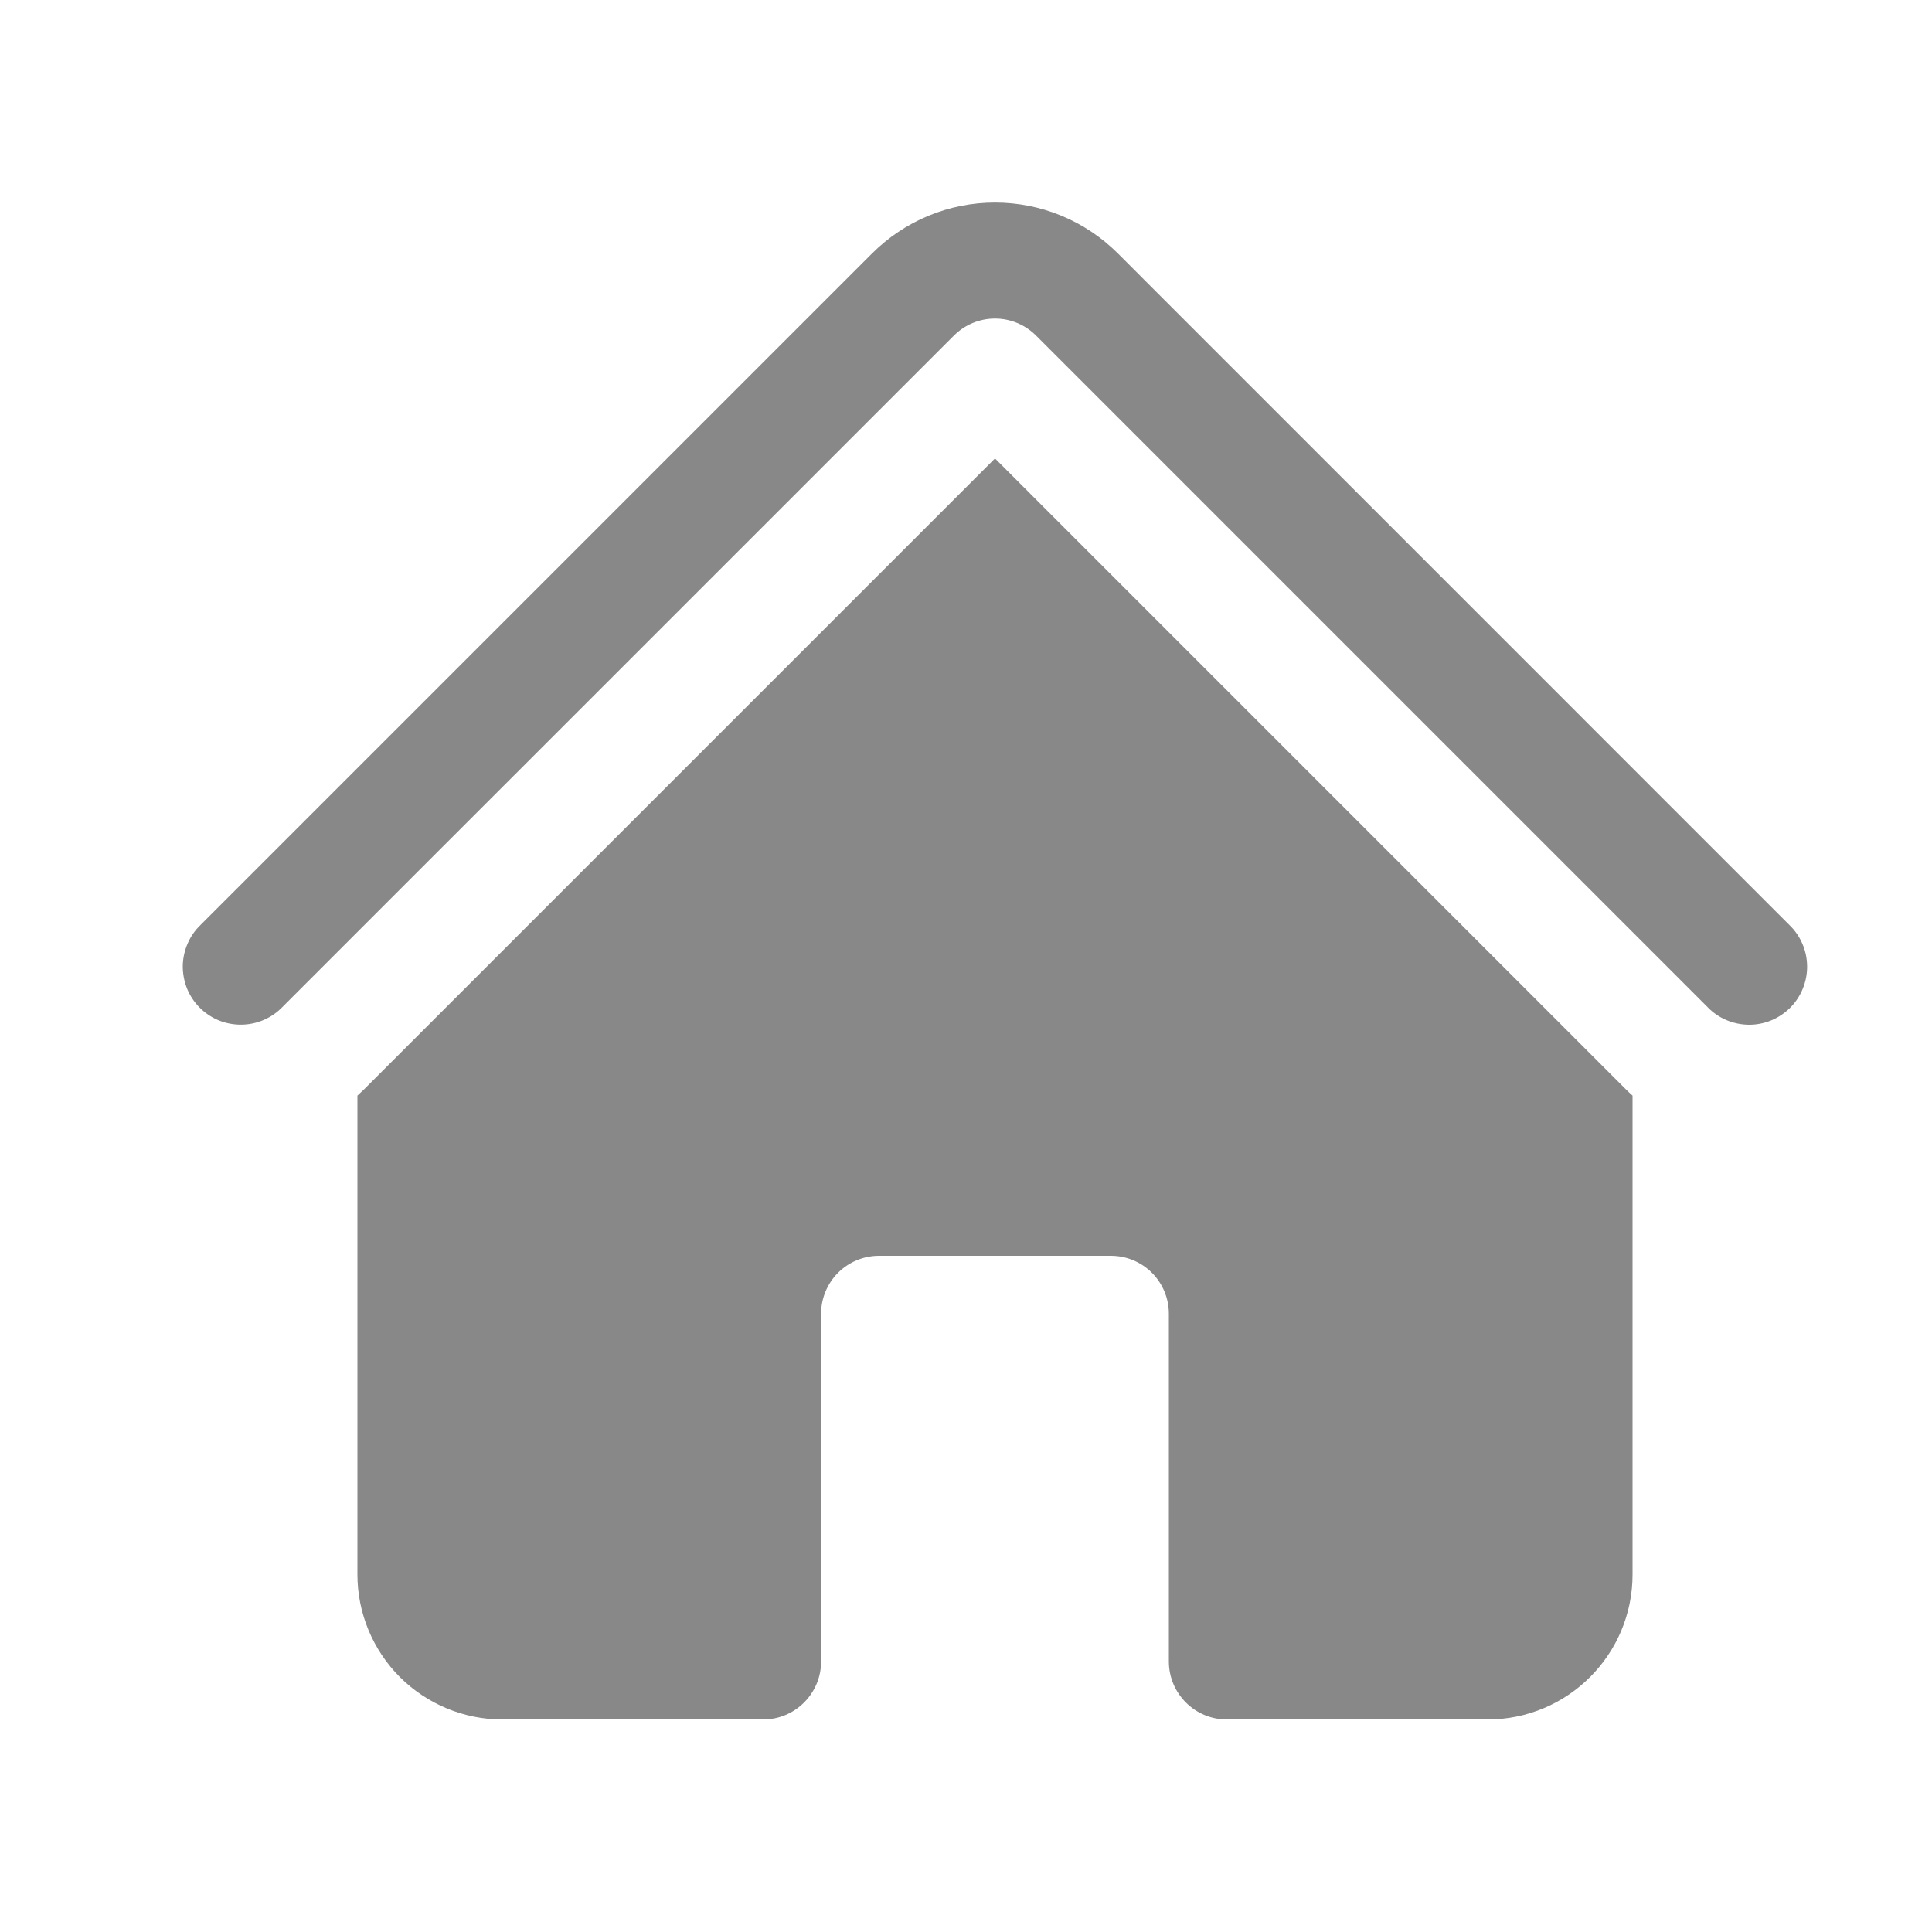
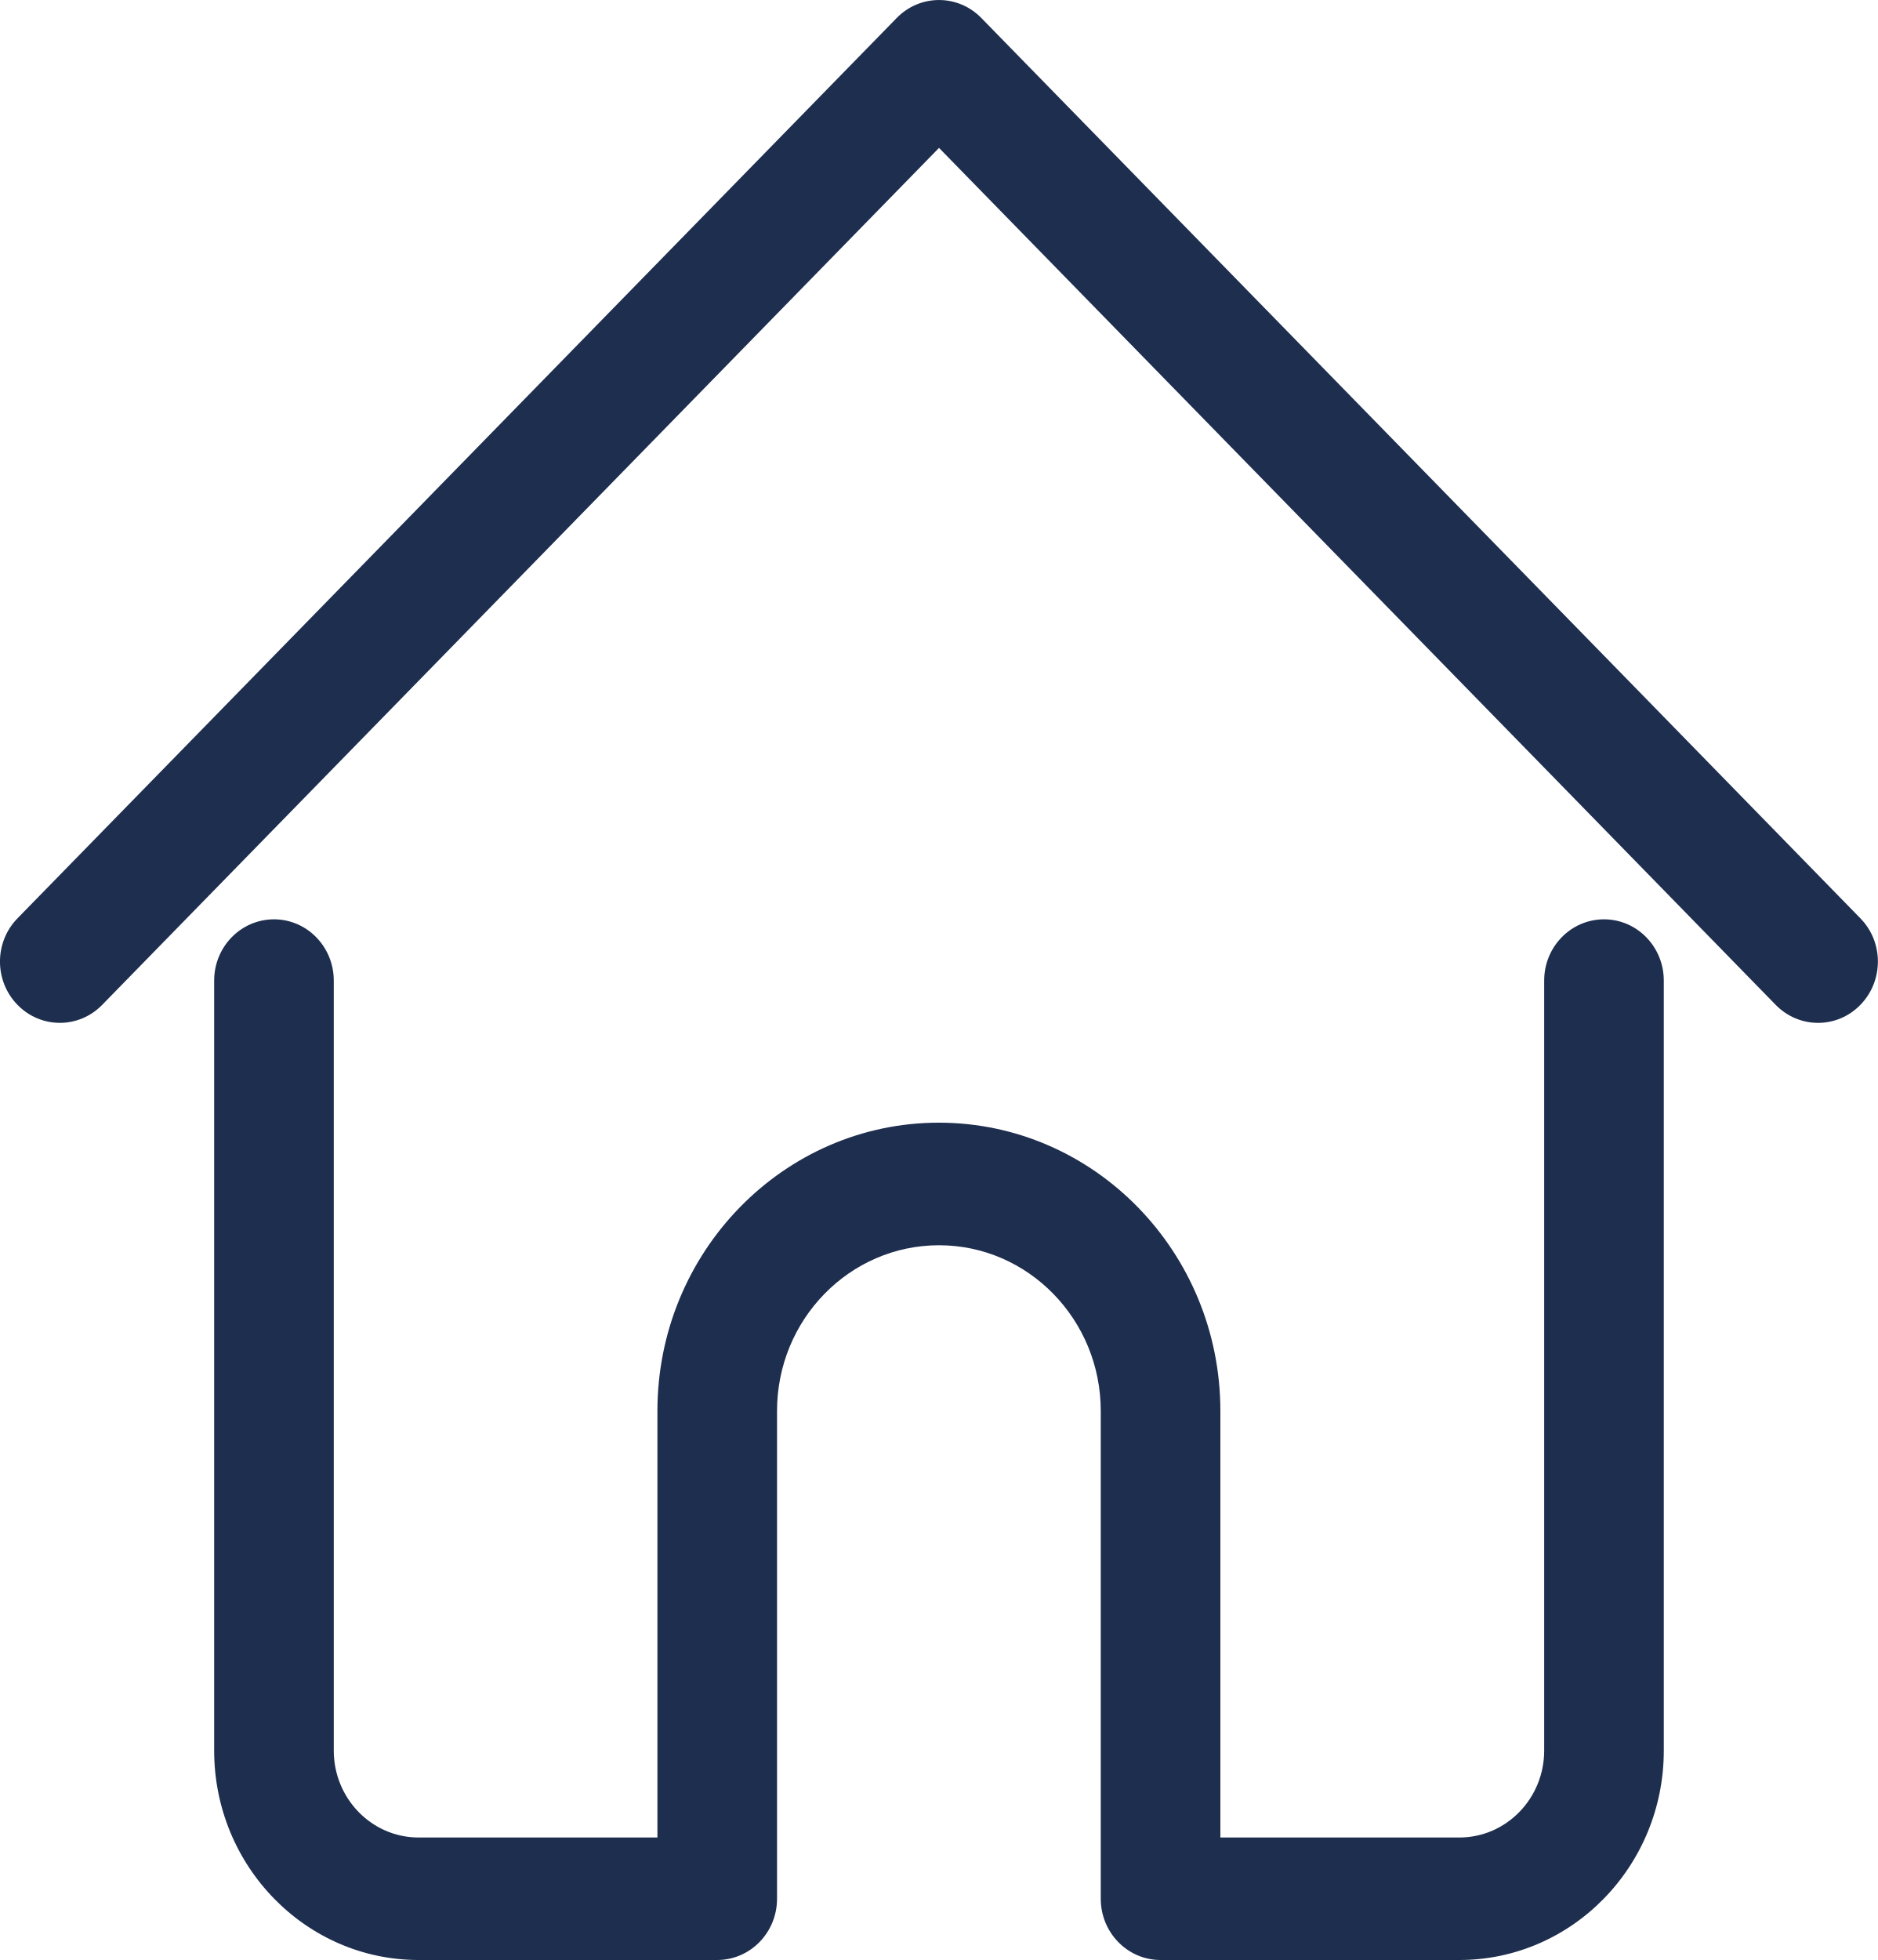
- <svg xmlns="http://www.w3.org/2000/svg" width="25" height="25" viewBox="0 0 25 25" fill="none">
-   <path d="M12.345 4.341C12.486 4.201 12.676 4.122 12.875 4.122C13.074 4.122 13.264 4.201 13.405 4.341L22.095 13.031C22.164 13.103 22.247 13.16 22.338 13.199C22.43 13.238 22.529 13.259 22.628 13.26C22.728 13.261 22.826 13.242 22.919 13.204C23.011 13.166 23.094 13.11 23.165 13.04C23.235 12.969 23.291 12.886 23.328 12.793C23.366 12.701 23.385 12.602 23.384 12.503C23.383 12.403 23.363 12.305 23.323 12.213C23.284 12.122 23.227 12.039 23.155 11.97L14.466 3.28C14.257 3.071 14.009 2.905 13.736 2.792C13.463 2.679 13.171 2.621 12.875 2.621C12.579 2.621 12.287 2.679 12.014 2.792C11.741 2.905 11.493 3.071 11.284 3.28L2.594 11.97C2.522 12.039 2.465 12.122 2.426 12.214C2.387 12.305 2.366 12.404 2.365 12.503C2.365 12.603 2.384 12.701 2.421 12.794C2.459 12.886 2.515 12.97 2.585 13.04C2.656 13.11 2.739 13.166 2.832 13.204C2.924 13.241 3.023 13.26 3.122 13.259C3.222 13.258 3.32 13.238 3.412 13.198C3.503 13.159 3.586 13.102 3.655 13.03L12.345 4.341Z" fill="#888888" />
-   <path d="M12.875 5.932L21.034 14.091C21.064 14.121 21.094 14.149 21.125 14.177V20.375C21.125 21.41 20.285 22.25 19.25 22.25H15.875C15.676 22.25 15.485 22.171 15.345 22.03C15.204 21.889 15.125 21.699 15.125 21.5V17C15.125 16.801 15.046 16.61 14.905 16.469C14.765 16.329 14.574 16.25 14.375 16.25H11.375C11.176 16.25 10.985 16.329 10.845 16.469C10.704 16.61 10.625 16.801 10.625 17V21.5C10.625 21.699 10.546 21.889 10.405 22.03C10.265 22.171 10.074 22.25 9.875 22.25H6.5C6.003 22.25 5.526 22.052 5.174 21.701C4.823 21.349 4.625 20.872 4.625 20.375V14.177C4.656 14.149 4.686 14.12 4.716 14.091L12.875 5.932Z" fill="#888888" />
+ <svg xmlns="http://www.w3.org/2000/svg" width="23" height="24" viewBox="0 0 23 24" fill="none">
+   <path d="M20.378 12.007V21.436C20.378 22.85 19.255 24 17.874 24H14.214C13.81 24 13.482 23.664 13.482 23.25V17.277C13.482 16.158 12.593 15.248 11.501 15.248C10.406 15.248 9.517 16.158 9.517 17.277V23.25C9.517 23.664 9.189 24 8.784 24H5.126C3.746 24 2.623 22.85 2.623 21.436V12.007C2.623 11.593 2.951 11.257 3.356 11.257C3.76 11.257 4.088 11.593 4.088 12.007V21.436C4.088 22.023 4.554 22.5 5.126 22.5H8.052V17.277C8.052 15.331 9.598 13.747 11.499 13.747C13.401 13.747 14.947 15.331 14.947 17.277V22.5H17.874C18.447 22.5 18.913 22.023 18.913 21.436V12.007C18.913 11.593 19.241 11.257 19.646 11.257C20.05 11.257 20.378 11.593 20.378 12.007ZM22.786 11.245L20.164 8.559L12.019 0.22C11.733 -0.073 11.269 -0.073 10.983 0.22L0.215 11.244C-0.072 11.537 -0.072 12.012 0.215 12.305C0.501 12.598 0.965 12.598 1.251 12.305L11.501 1.811L19.128 9.62L21.749 12.305C21.892 12.451 22.08 12.525 22.267 12.525C22.455 12.525 22.642 12.452 22.785 12.305C23.072 12.012 23.072 11.537 22.786 11.245Z" fill="#1E2E4F" />
</svg>
